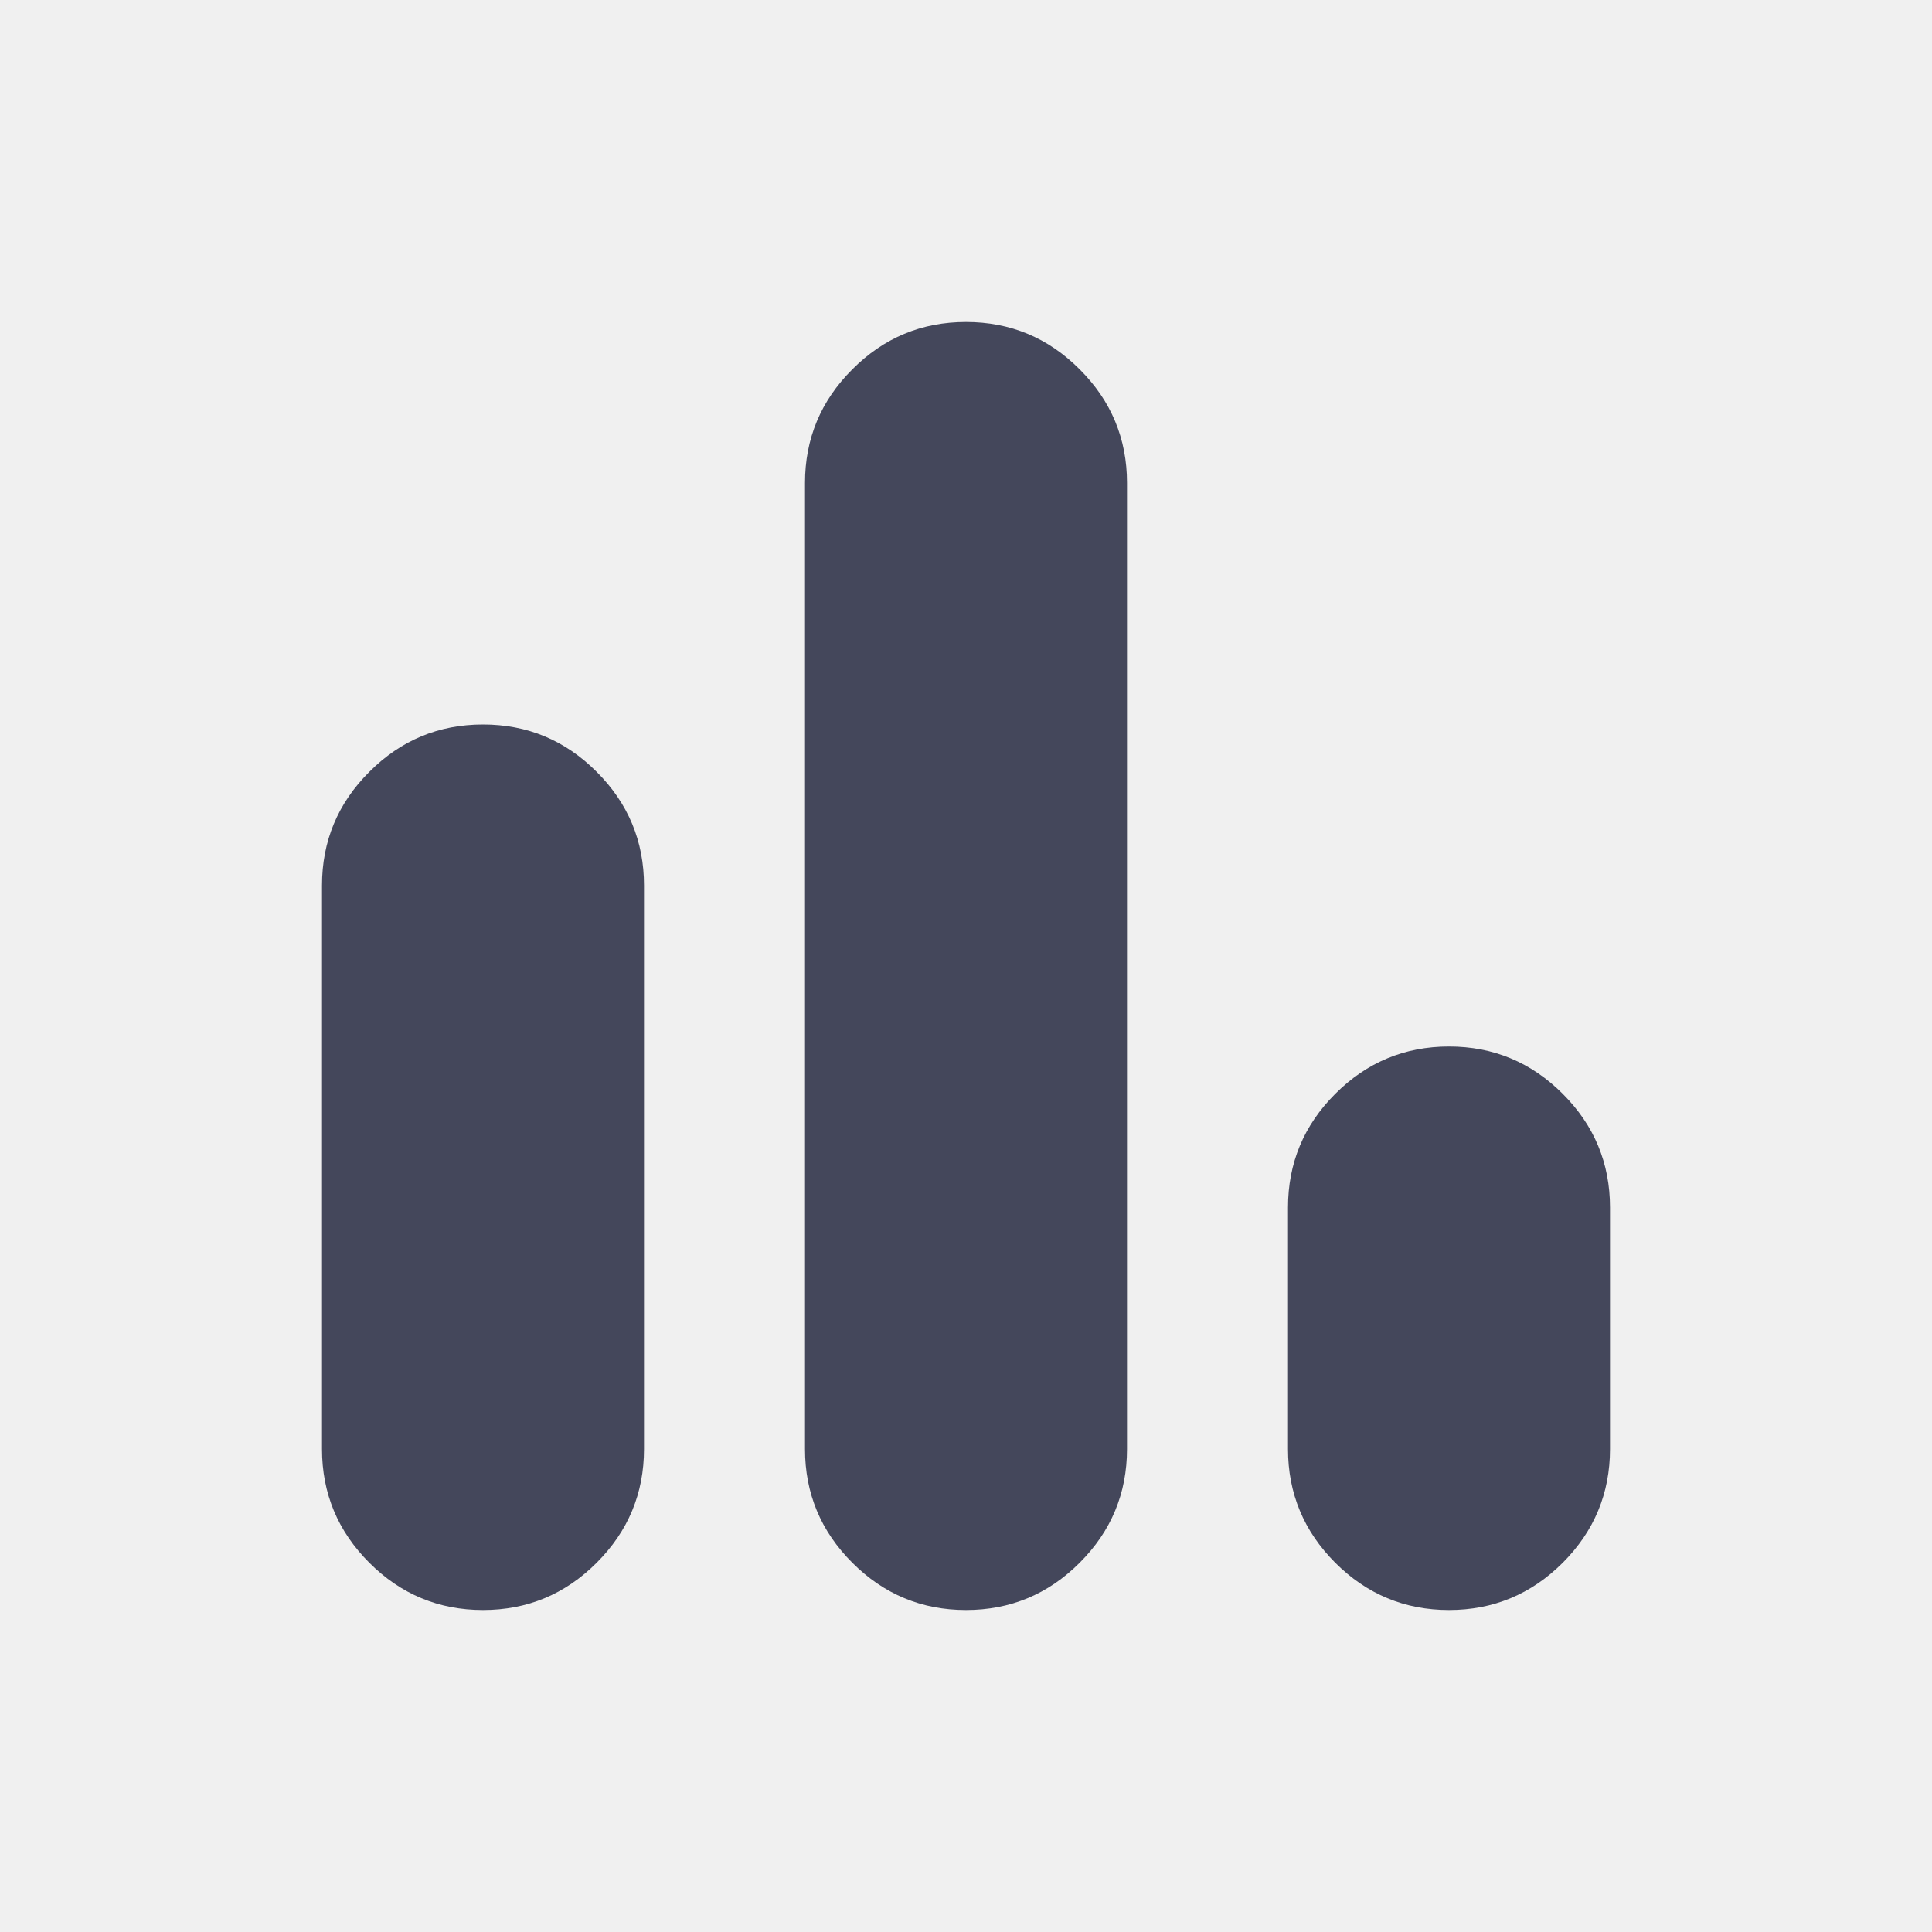
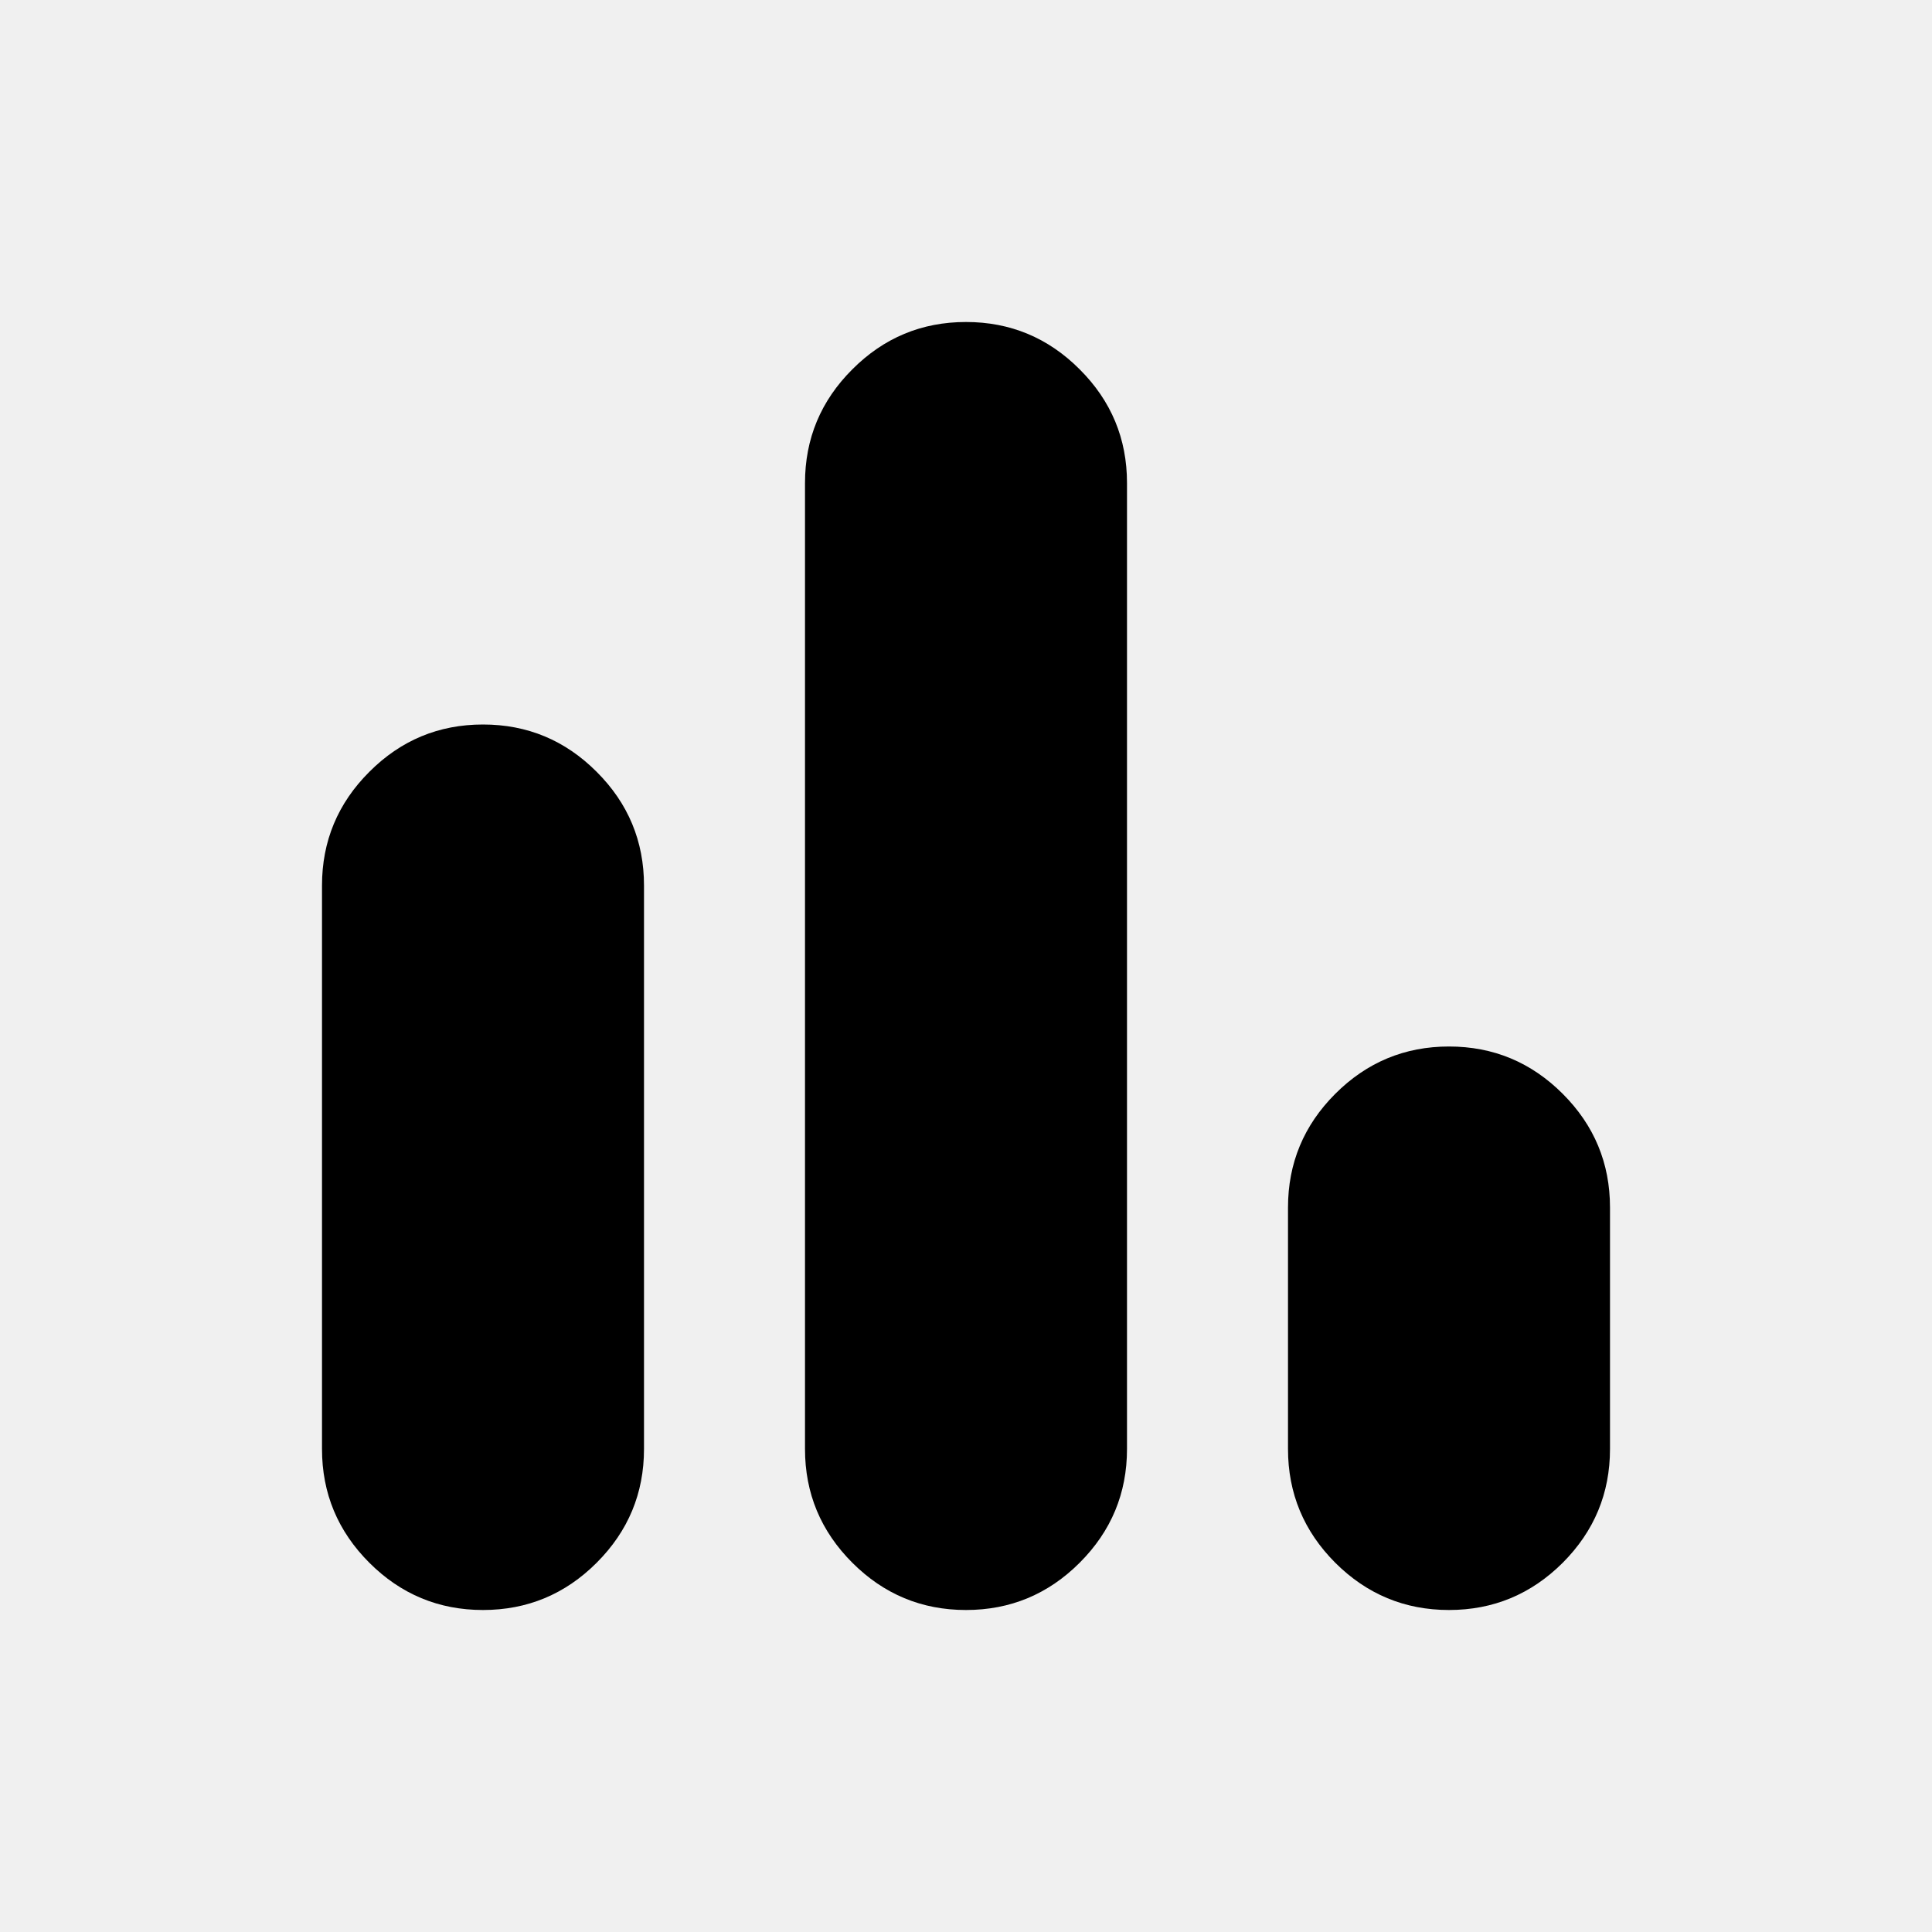
<svg xmlns="http://www.w3.org/2000/svg" width="24" height="24" viewBox="0 0 24 24" fill="none">
  <g clip-path="url(#clip0_3747_167)">
-     <path d="M18 20C17.45 20 16.979 19.804 16.587 19.413C16.196 19.021 16 18.55 16 18V15C16 14.45 16.196 13.979 16.587 13.588C16.979 13.196 17.45 13 18 13C18.55 13 19.021 13.196 19.413 13.588C19.804 13.979 20 14.45 20 15V18C20 18.55 19.804 19.021 19.413 19.413C19.021 19.804 18.55 20 18 20ZM12 20C11.45 20 10.979 19.804 10.588 19.413C10.196 19.021 10 18.55 10 18V6C10 5.45 10.196 4.979 10.588 4.588C10.979 4.196 11.45 4 12 4C12.55 4 13.021 4.196 13.412 4.588C13.804 4.979 14 5.45 14 6V18C14 18.55 13.804 19.021 13.412 19.413C13.021 19.804 12.55 20 12 20ZM6 20C5.45 20 4.979 19.804 4.588 19.413C4.196 19.021 4 18.55 4 18V11C4 10.45 4.196 9.979 4.588 9.588C4.979 9.196 5.45 9 6 9C6.55 9 7.021 9.196 7.412 9.588C7.804 9.979 8 10.45 8 11V18C8 18.55 7.804 19.021 7.412 19.413C7.021 19.804 6.55 20 6 20Z" fill="#44475B" />
+     <path d="M18 20C17.45 20 16.979 19.804 16.587 19.413C16.196 19.021 16 18.55 16 18V15C16 14.45 16.196 13.979 16.587 13.588C16.979 13.196 17.45 13 18 13C18.55 13 19.021 13.196 19.413 13.588C19.804 13.979 20 14.45 20 15V18C20 18.55 19.804 19.021 19.413 19.413C19.021 19.804 18.55 20 18 20ZM12 20C11.45 20 10.979 19.804 10.588 19.413C10.196 19.021 10 18.55 10 18V6C10 5.45 10.196 4.979 10.588 4.588C10.979 4.196 11.45 4 12 4C12.55 4 13.021 4.196 13.412 4.588C13.804 4.979 14 5.45 14 6V18C14 18.55 13.804 19.021 13.412 19.413C13.021 19.804 12.55 20 12 20ZM6 20C5.45 20 4.979 19.804 4.588 19.413C4.196 19.021 4 18.55 4 18V11C4 10.45 4.196 9.979 4.588 9.588C4.979 9.196 5.45 9 6 9C6.55 9 7.021 9.196 7.412 9.588C7.804 9.979 8 10.45 8 11V18C8 18.55 7.804 19.021 7.412 19.413C7.021 19.804 6.55 20 6 20Z" fill="currentColor" />
  </g>
  <defs>
    <clipPath id="clip0_3747_167">
      <rect width="24" height="24" fill="white" />
    </clipPath>
  </defs>
</svg>
